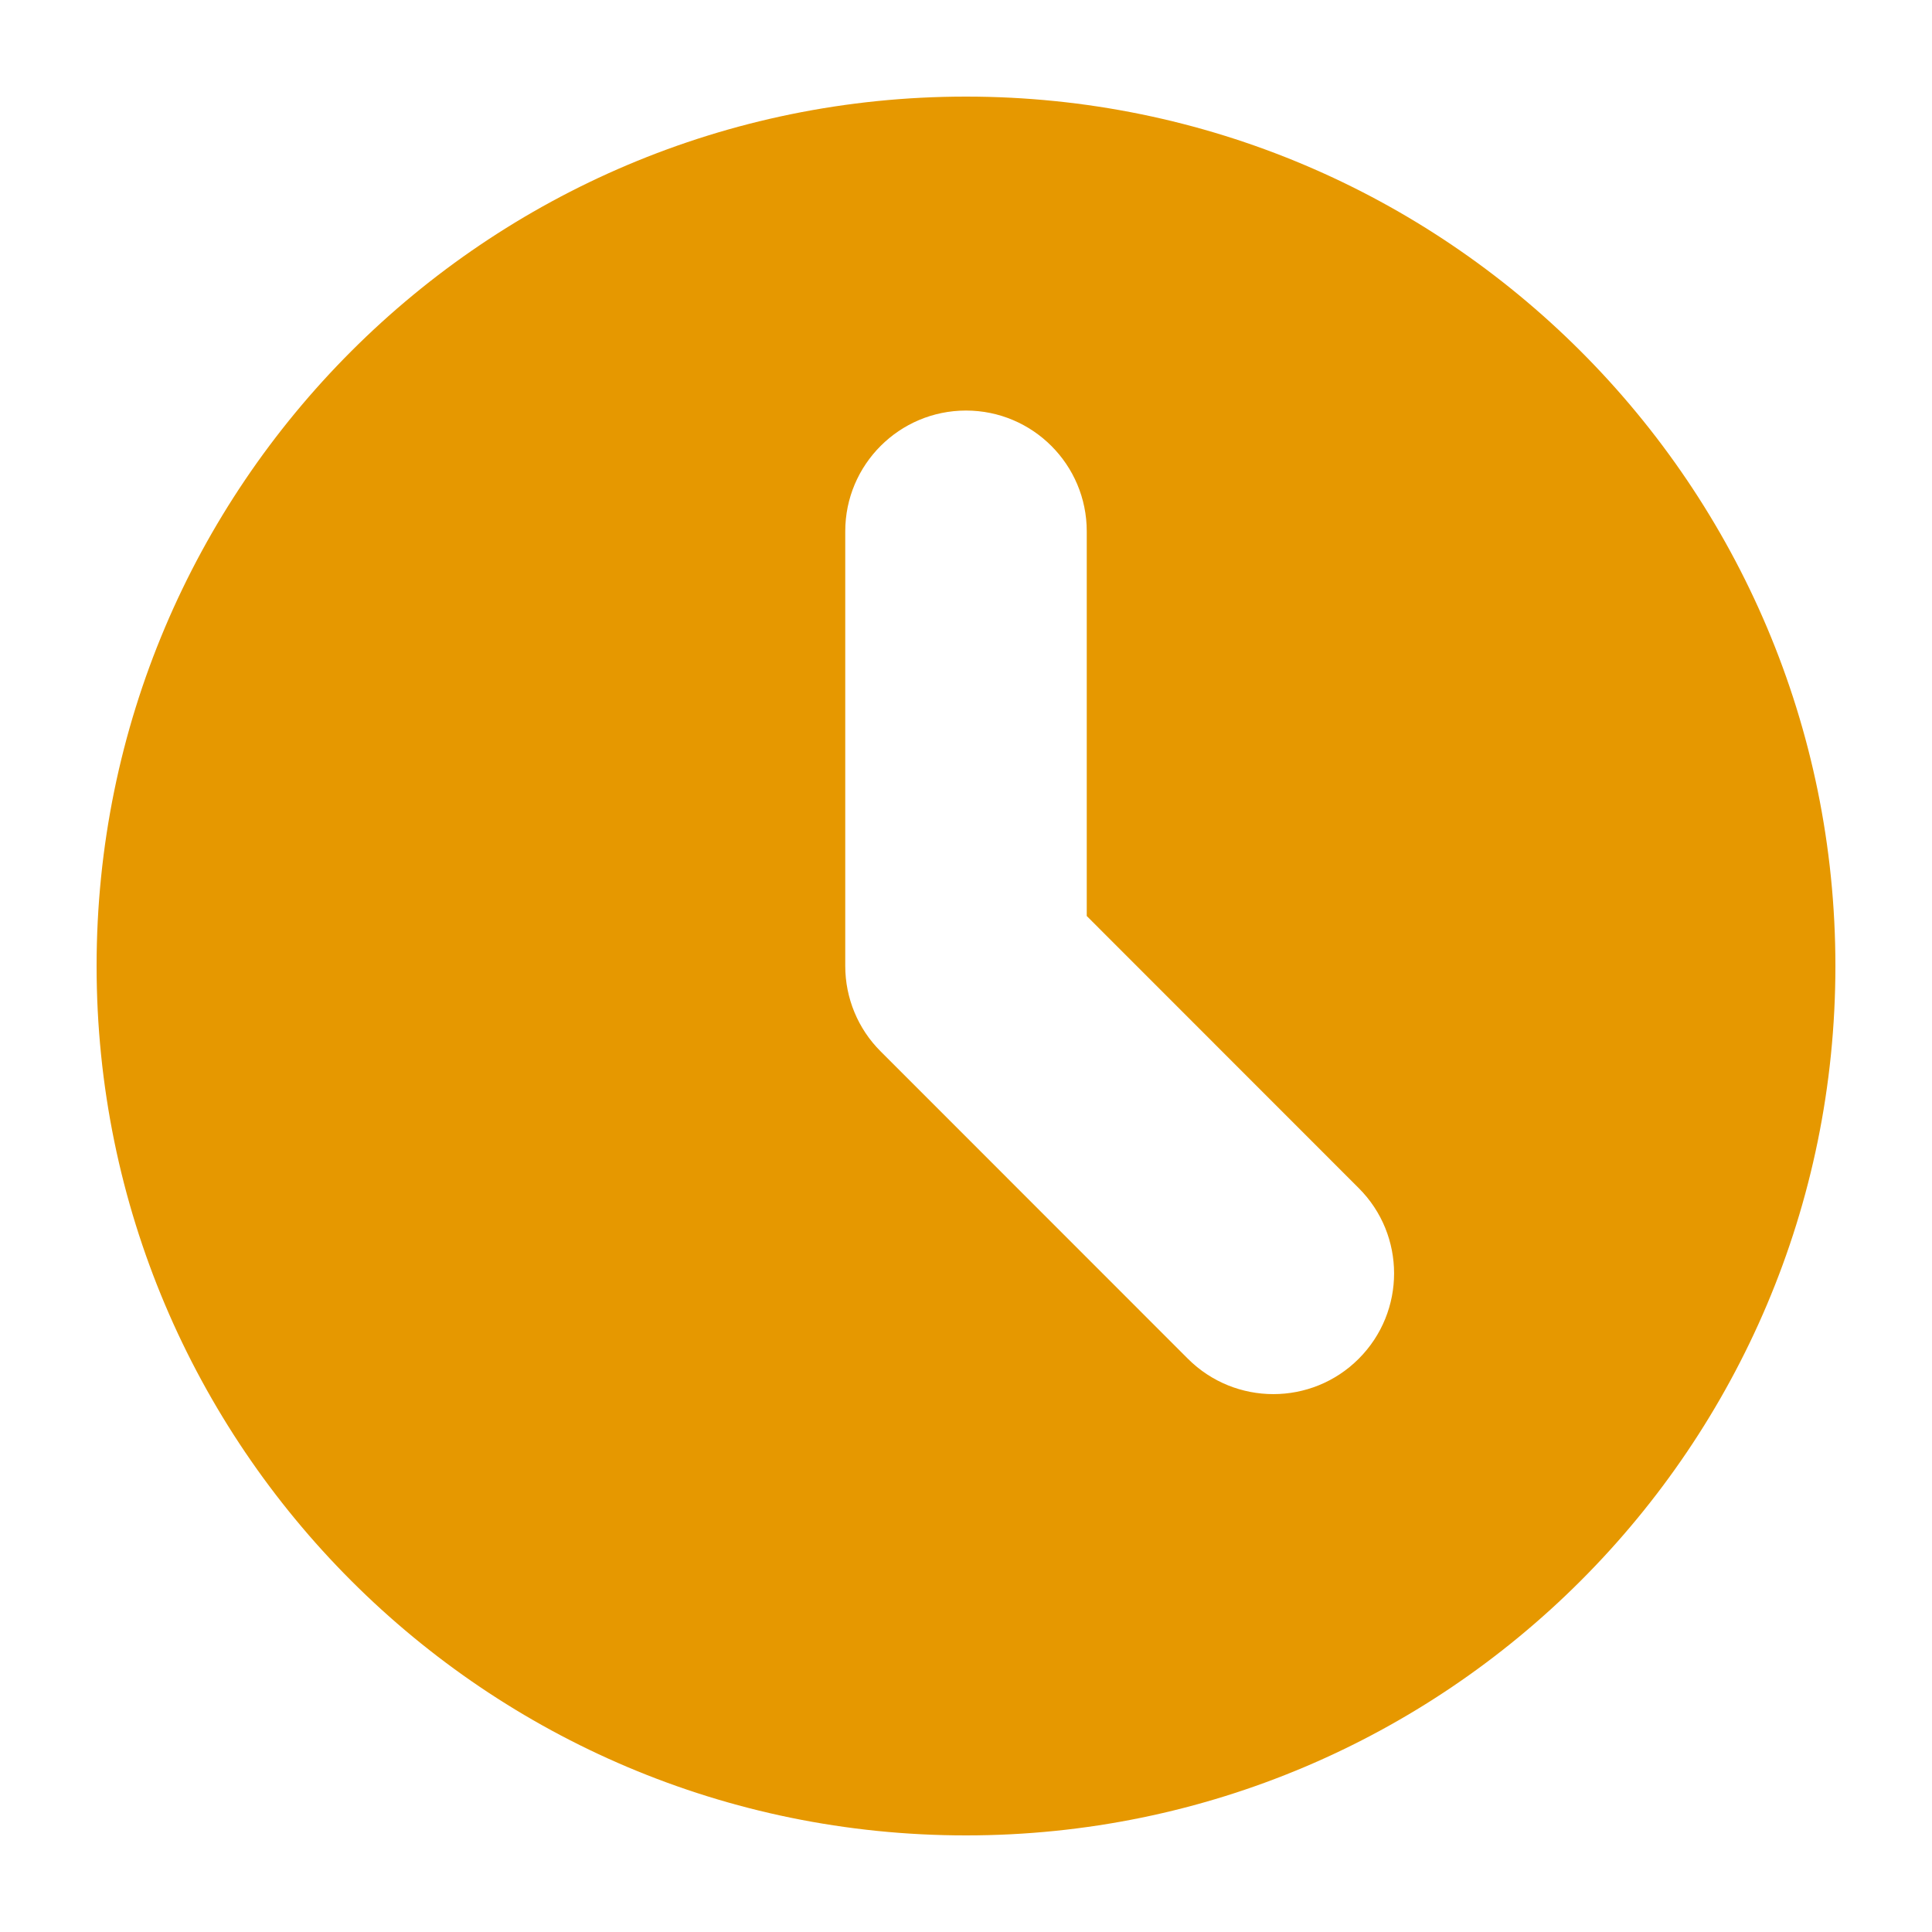
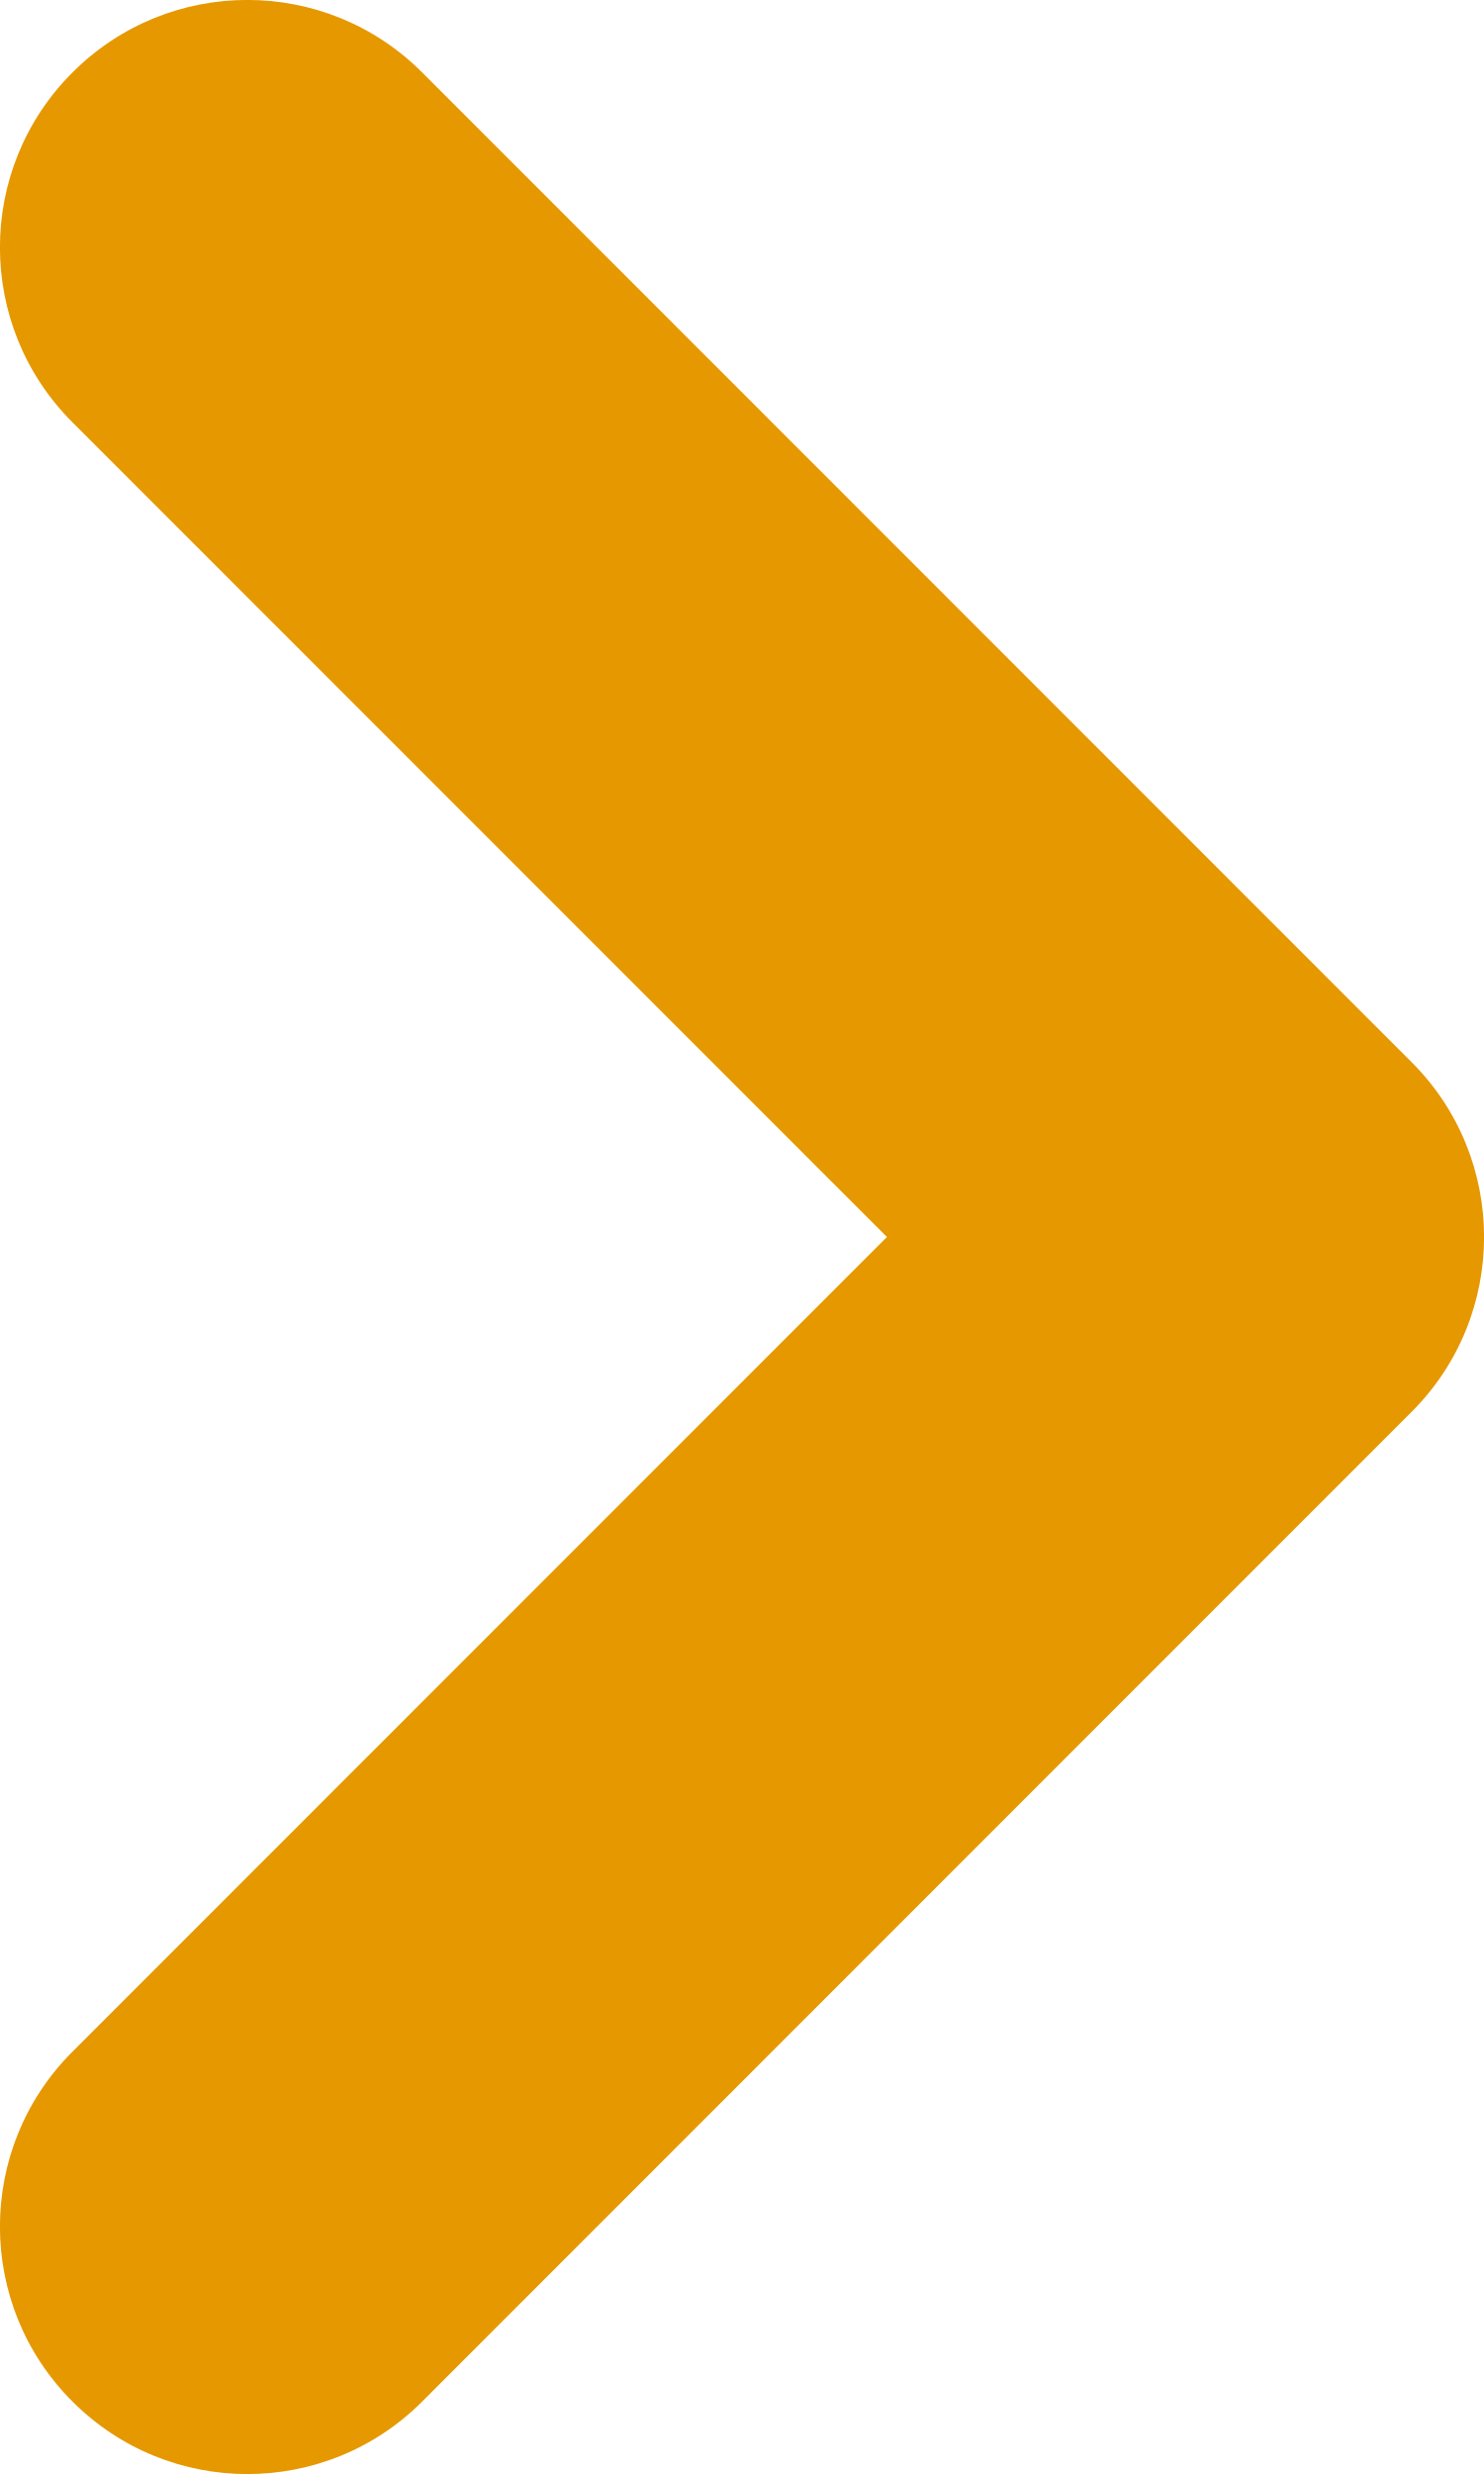
- <svg xmlns="http://www.w3.org/2000/svg" width="16" height="16" viewBox="0 0 16 16" fill="none">
-   <path fill-rule="evenodd" clip-rule="evenodd" d="M8 15.2C11.976 15.2 15.2 11.976 15.2 8C15.2 4.024 11.976 0.8 8 0.8C4.023 0.8 0.8 4.024 0.8 8C0.8 11.976 4.023 15.2 8 15.2ZM9 4.4C9 3.848 8.552 3.4 8 3.4C7.448 3.4 7 3.848 7 4.4V8C7 8.265 7.105 8.52 7.293 8.707L9.838 11.253C10.229 11.643 10.862 11.643 11.252 11.253C11.643 10.862 11.643 10.229 11.252 9.839L9 7.586V4.4Z" fill="#E69800" />
+ <svg xmlns="http://www.w3.org/2000/svg" width="6" height="10" viewBox="0 0 6 10" fill="none">
+   <path fill-rule="evenodd" clip-rule="evenodd" d="M0.293 9.707C-0.098 9.317 -0.098 8.683 0.293 8.293L3.586 5L0.293 1.707C-0.098 1.317 -0.098 0.683 0.293 0.293C0.683 -0.098 1.317 -0.098 1.707 0.293L5.707 4.293C6.098 4.683 6.098 5.317 5.707 5.707L1.707 9.707C1.317 10.098 0.683 10.098 0.293 9.707Z" fill="#E69800" />
</svg>
